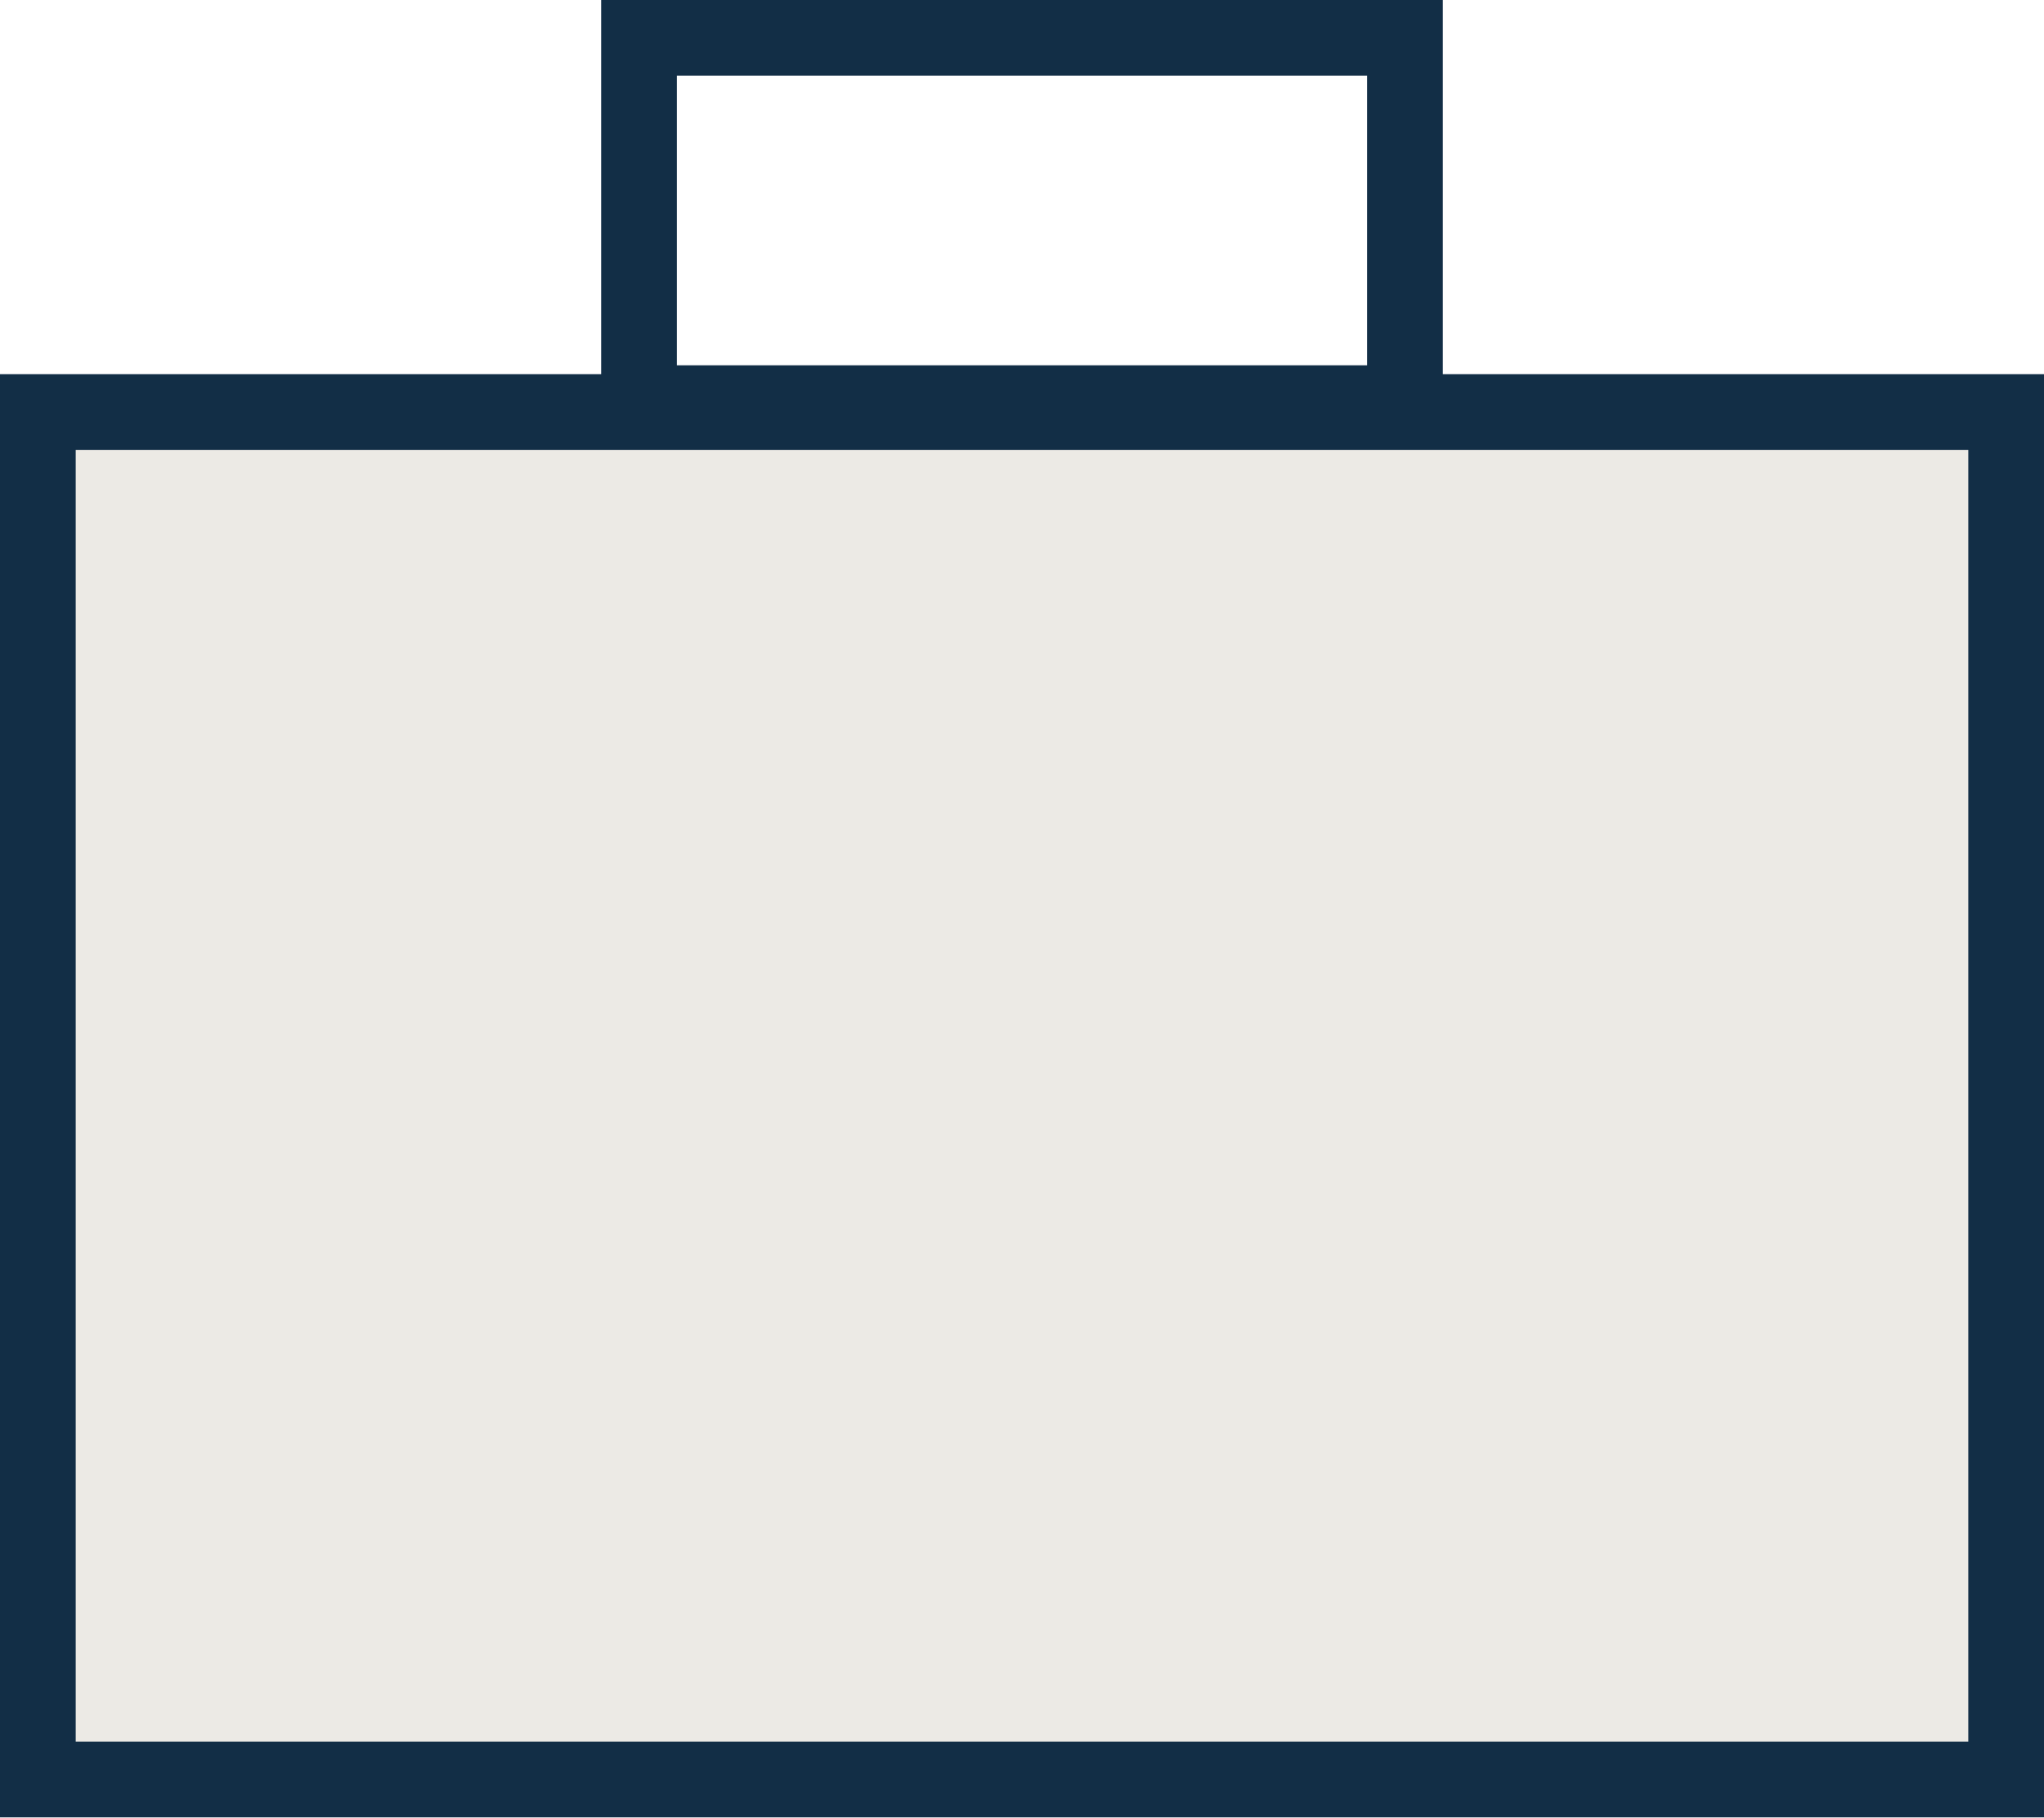
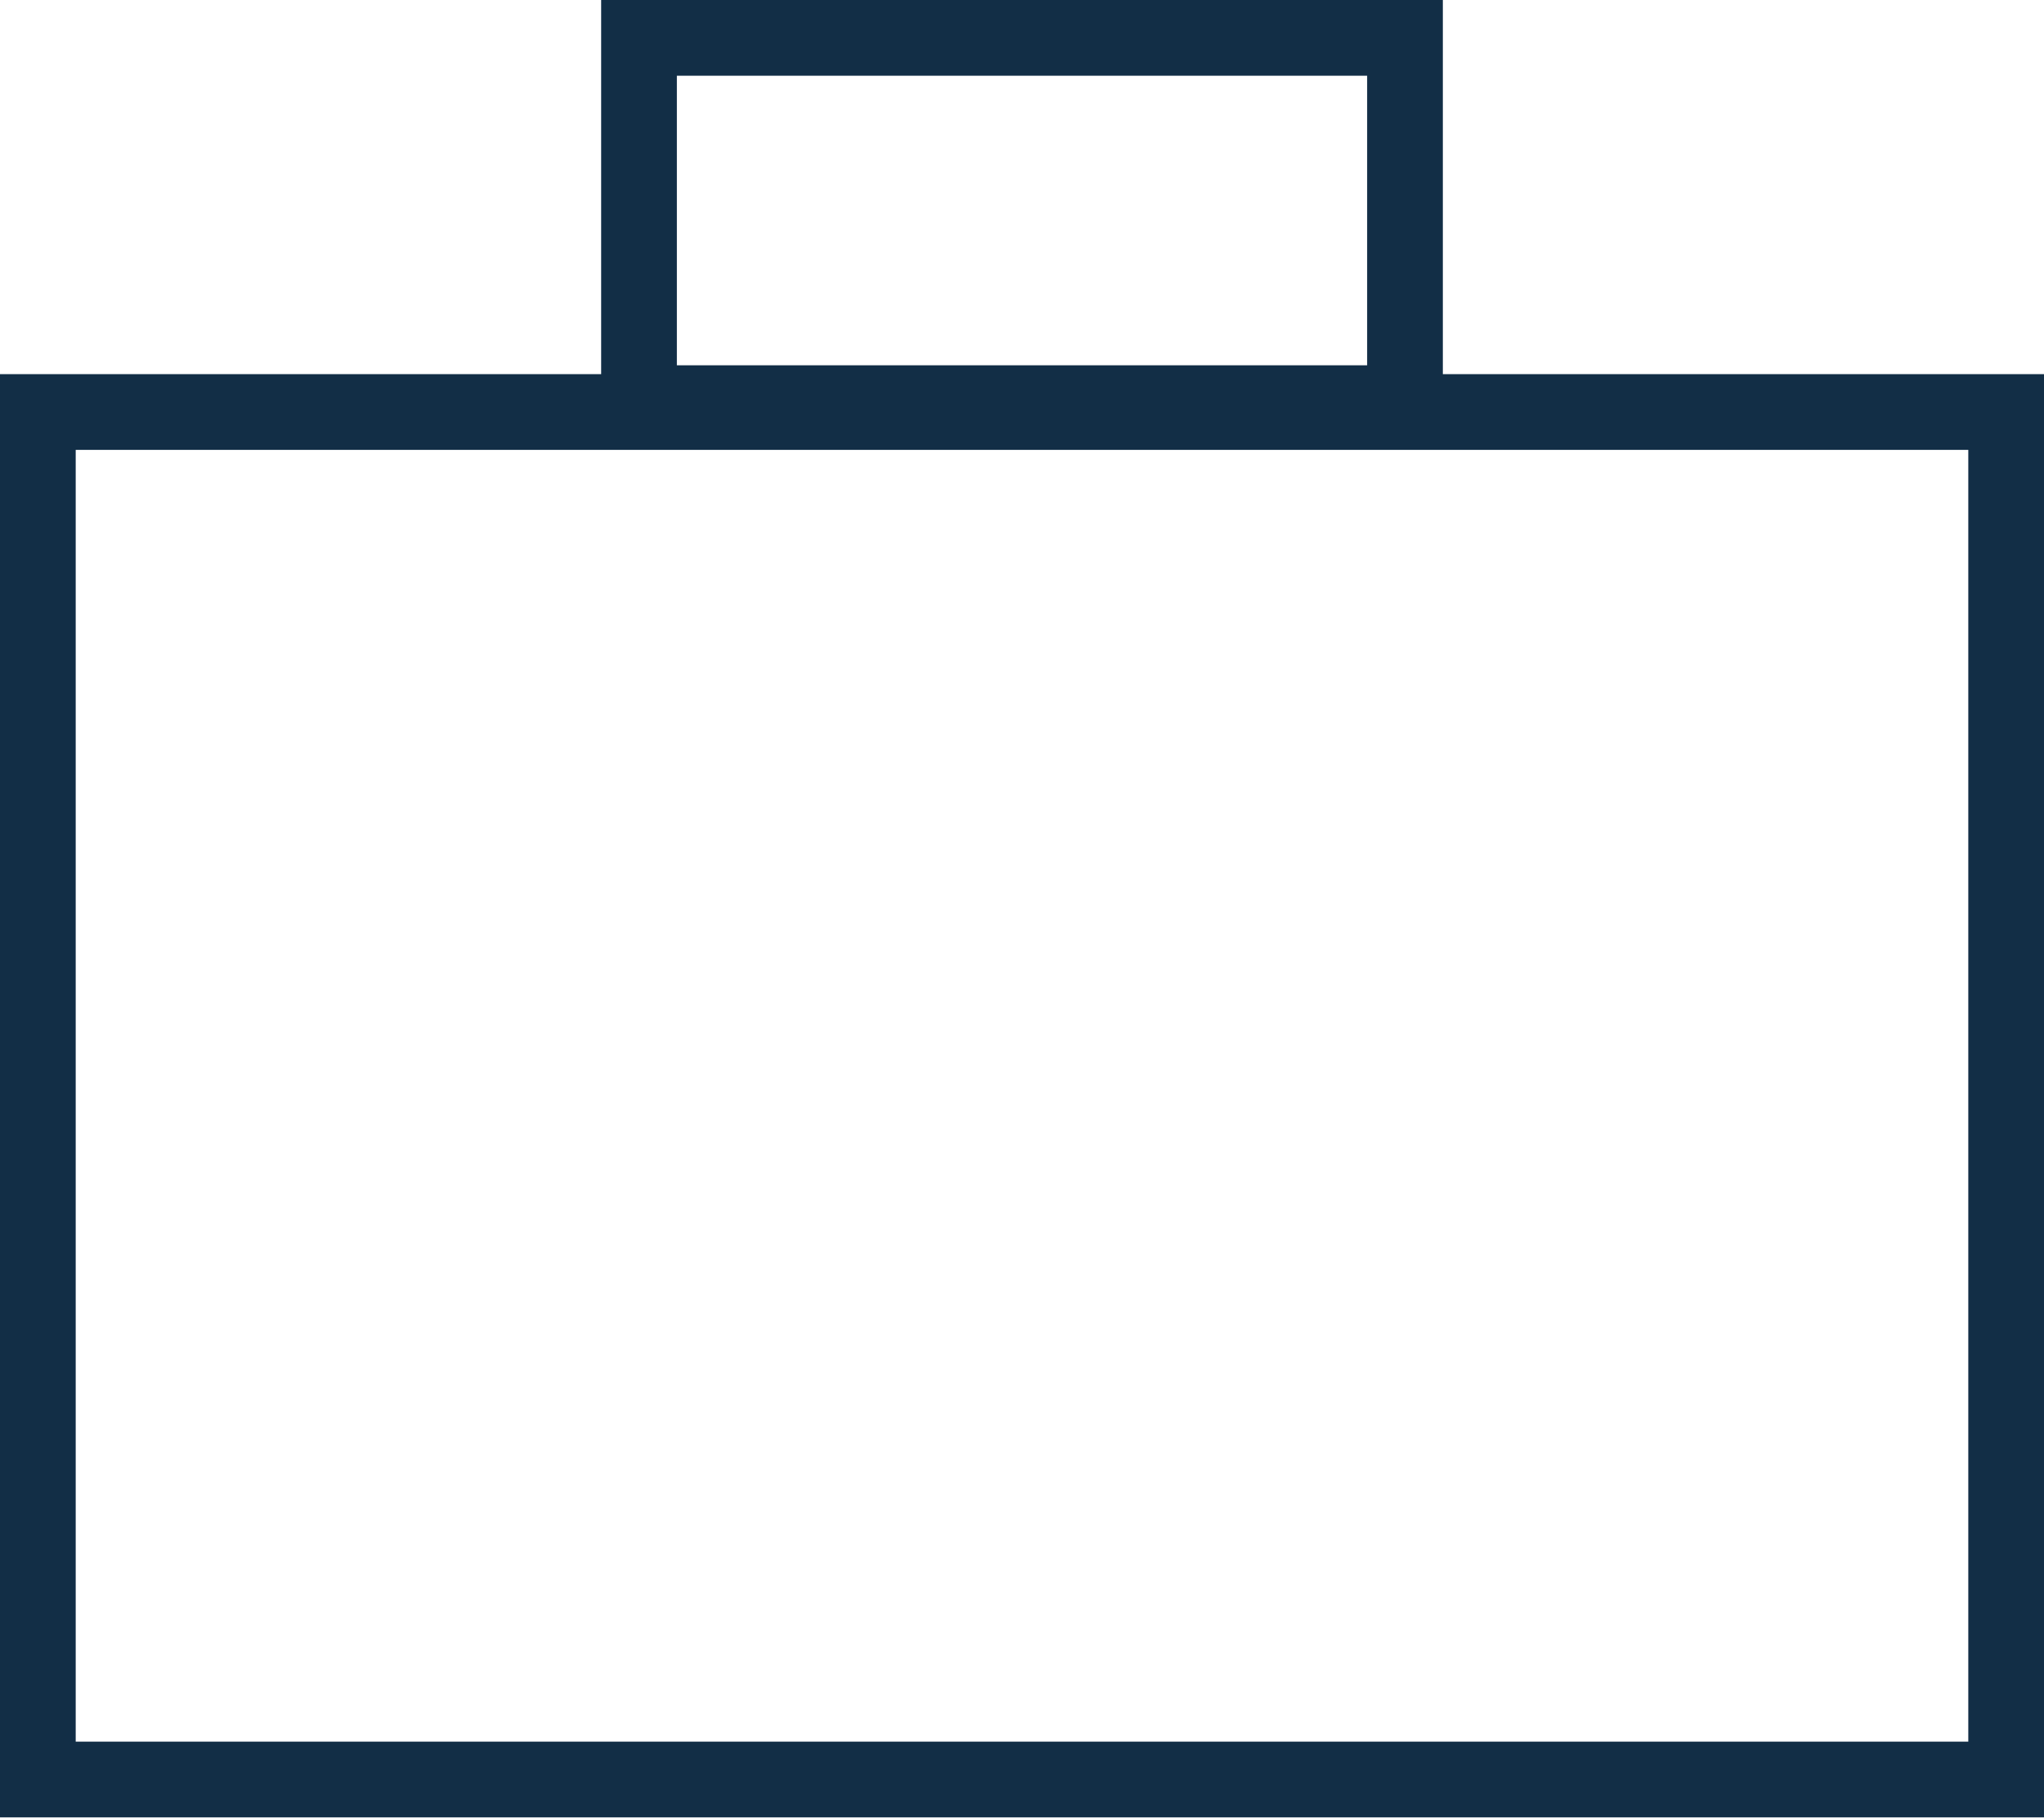
<svg xmlns="http://www.w3.org/2000/svg" width="27px" height="24px" viewBox="0 0 27 24" version="1.1">
  <defs />
  <g id="Stories" stroke="none" stroke-width="1" fill="none" fill-rule="evenodd" opacity="1">
    <g id="Single-Story" transform="translate(-539, -3010)" stroke="#122E46">
      <g id="Projects" transform="translate(539, 3010)">
-         <rect id="Rectangle-6" fill="#ECEAE5" x="0.5" y="5.441" width="26" height="18.059" />
+         <rect id="Rectangle-6" x="0.5" y="5.441" width="26" height="18.059" />
        <rect id="Rectangle-6-Copy" x="8.441" y="0.5" width="10.118" height="4.824" />
      </g>
    </g>
  </g>
</svg>
